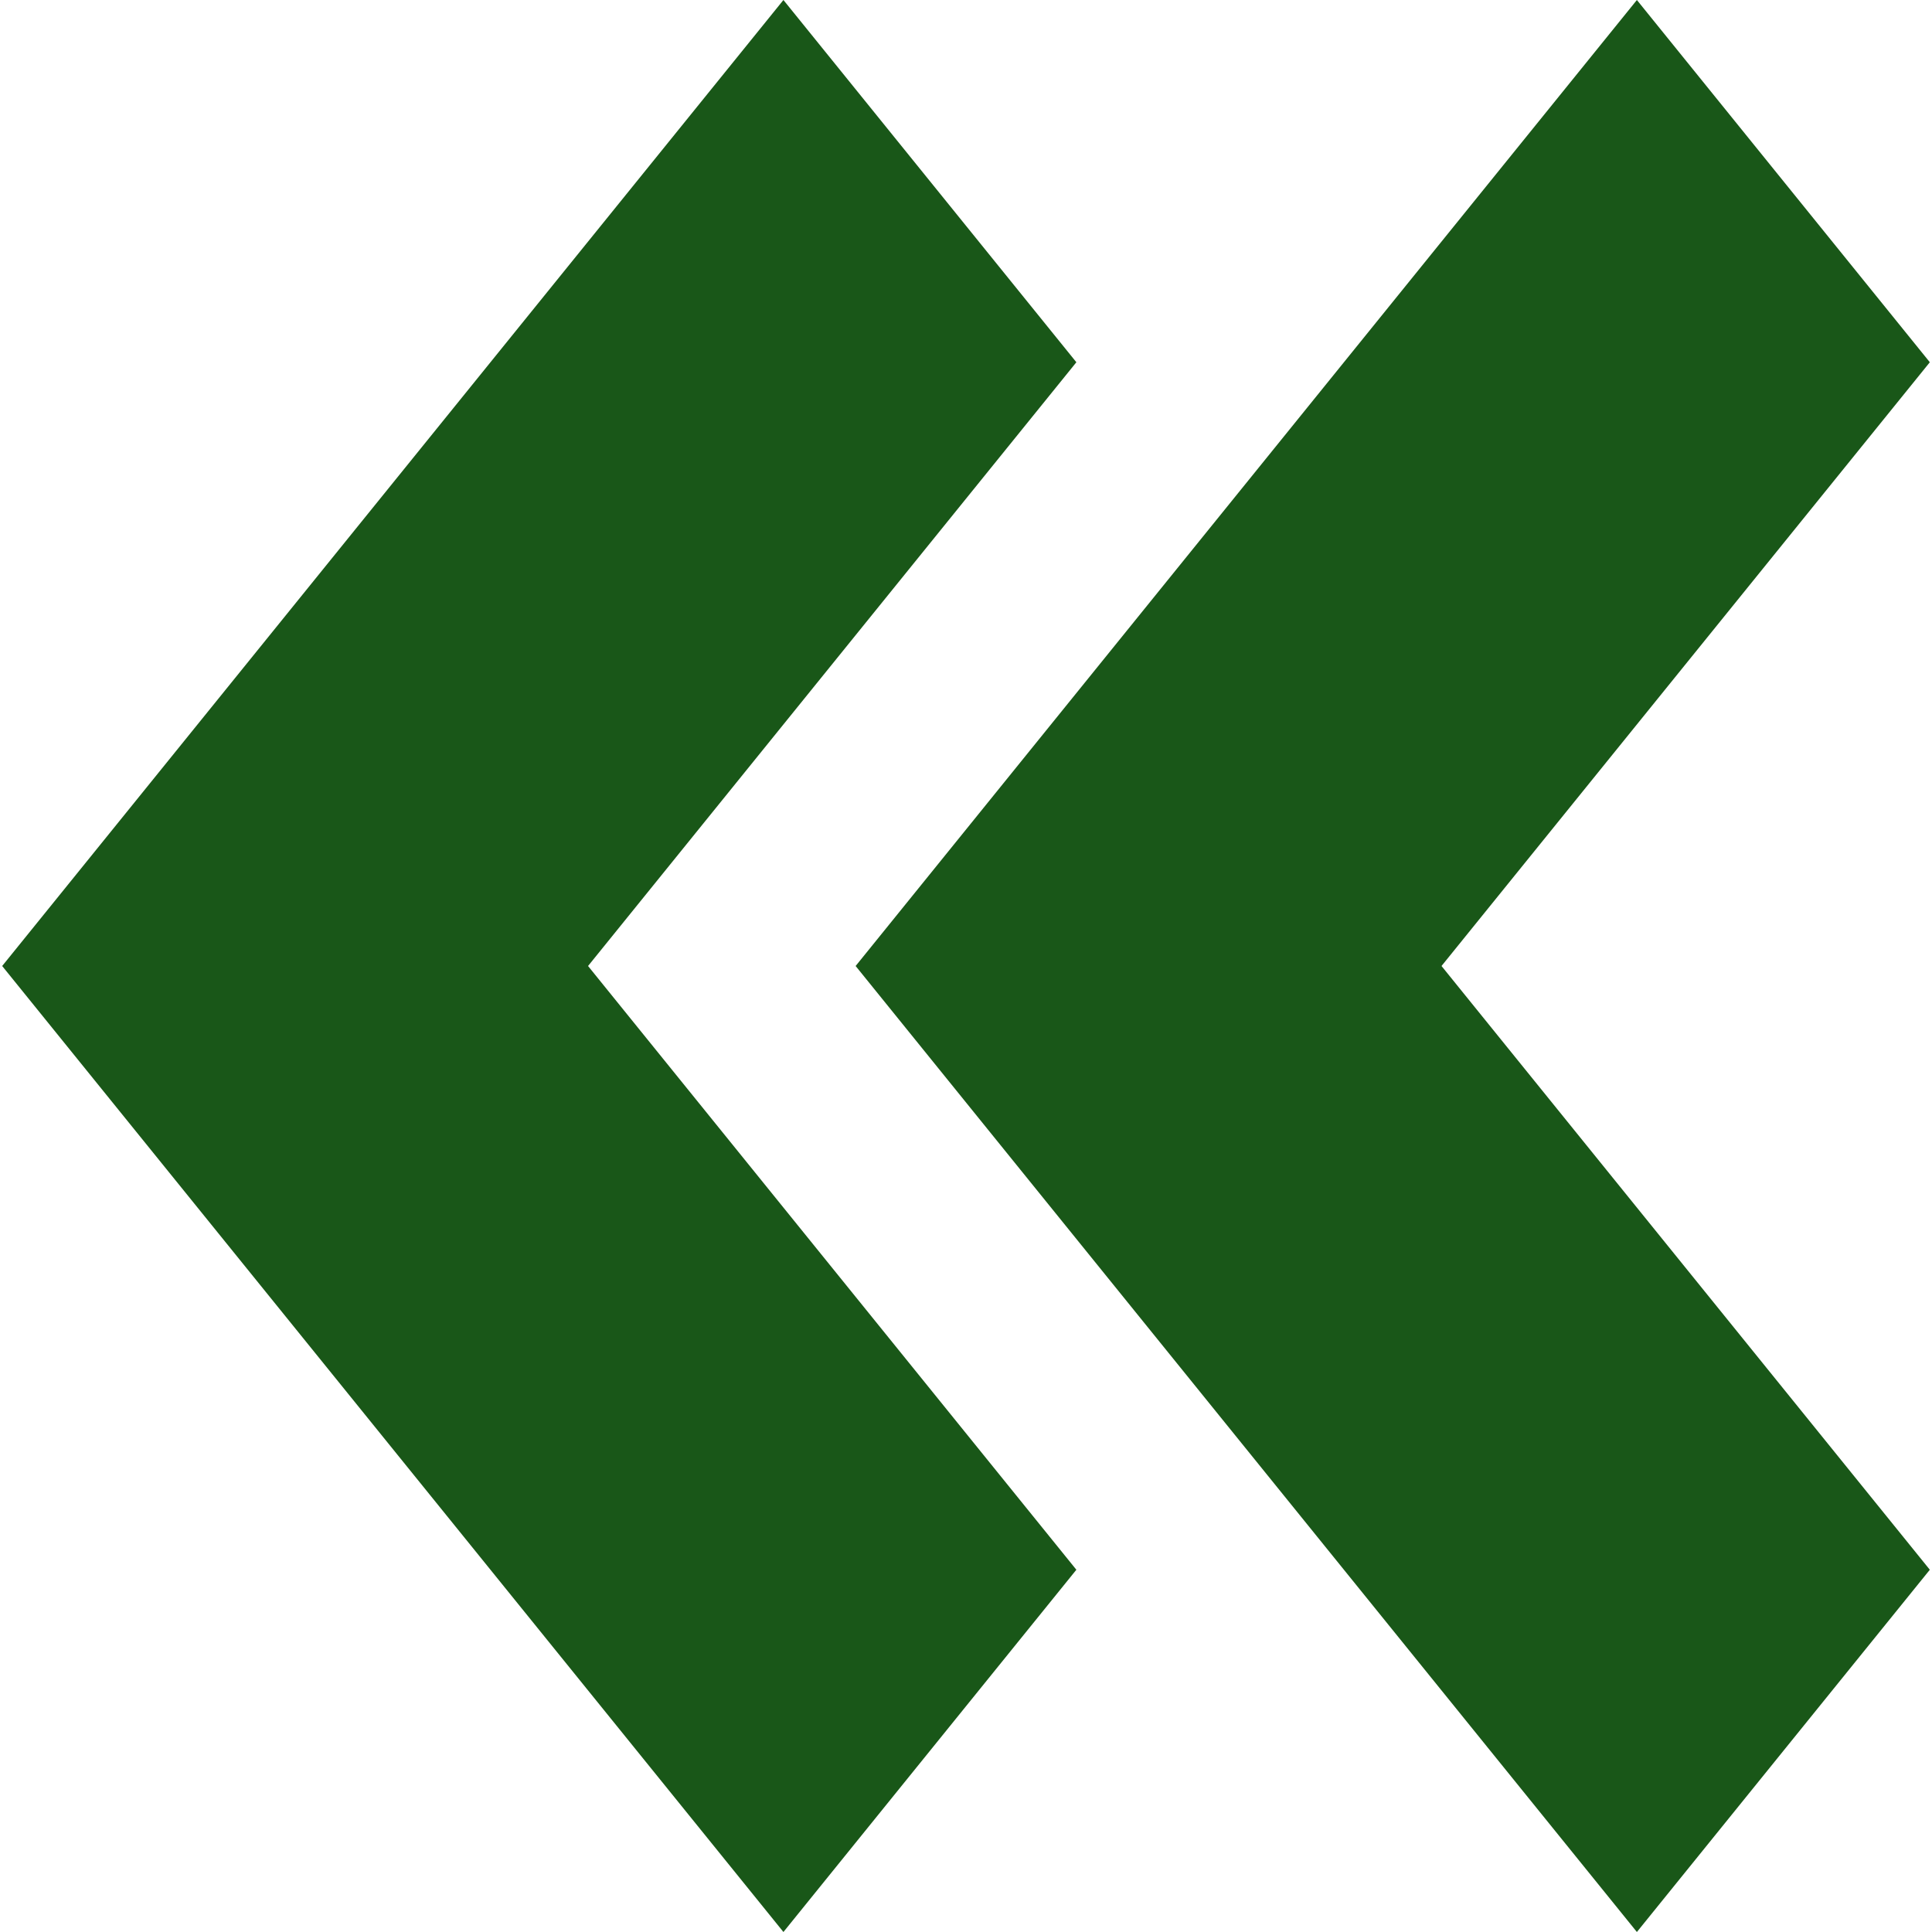
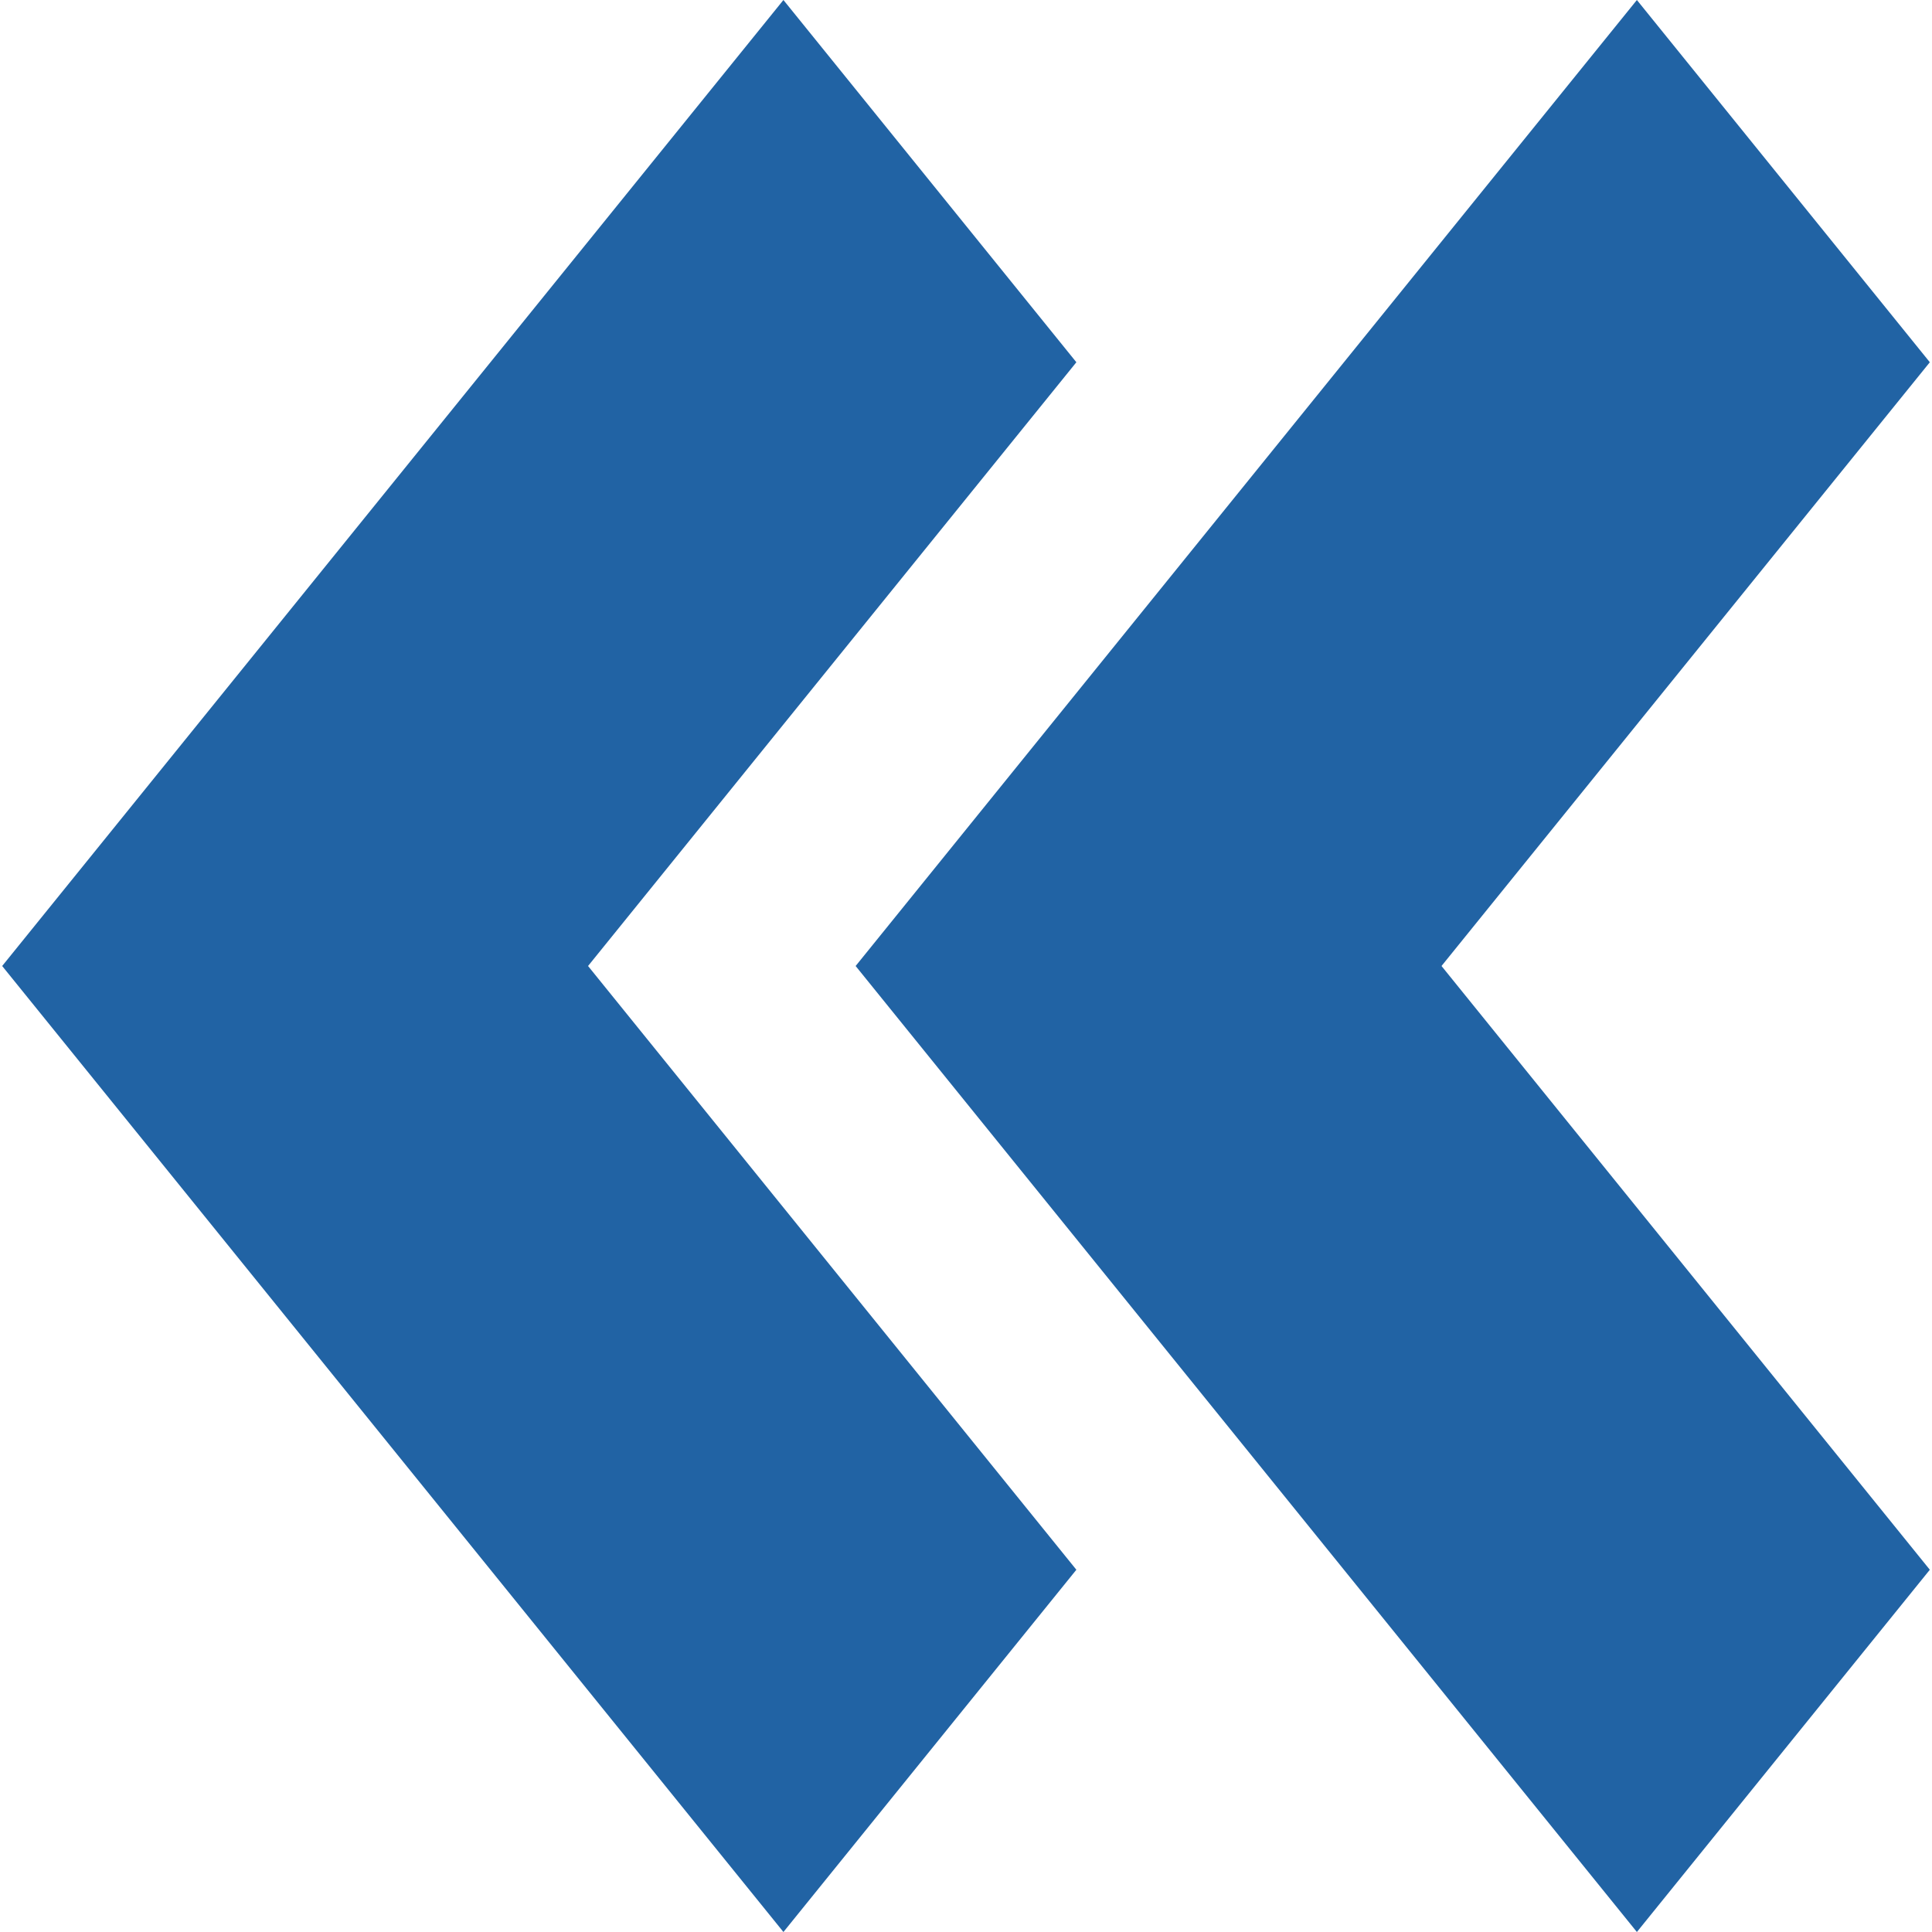
<svg xmlns="http://www.w3.org/2000/svg" width="8" height="8" viewBox="0 0 8 8" id="svg4195" version="1.1">
  <defs id="defs4201" />
-   <path d="M 6.778,-2.0344827e-8 3.543,4 6.778,8 7.991,6.5 5.969,4 7.991,1.5 6.778,-2.0344827e-8 Z" id="path4197-3" style="fill:#195718;fill-opacity:1" />
-   <path d="M 3.244,0 0.009,4 3.244,8 4.457,6.5 2.435,4 4.457,1.5 3.244,0 Z" id="path4197-3-6" style="fill:#195718;fill-opacity:1" />
+   <path d="M 6.778,-2.0344827e-8 3.543,4 6.778,8 7.991,6.5 5.969,4 7.991,1.5 6.778,-2.0344827e-8 Z" id="path4197-3" style="fill:#2163a4;fill-opacity:1" />
+   <path d="M 3.244,0 0.009,4 3.244,8 4.457,6.5 2.435,4 4.457,1.5 3.244,0 Z" id="path4197-3-6" style="fill:#2163a4;fill-opacity:1" />
</svg>
